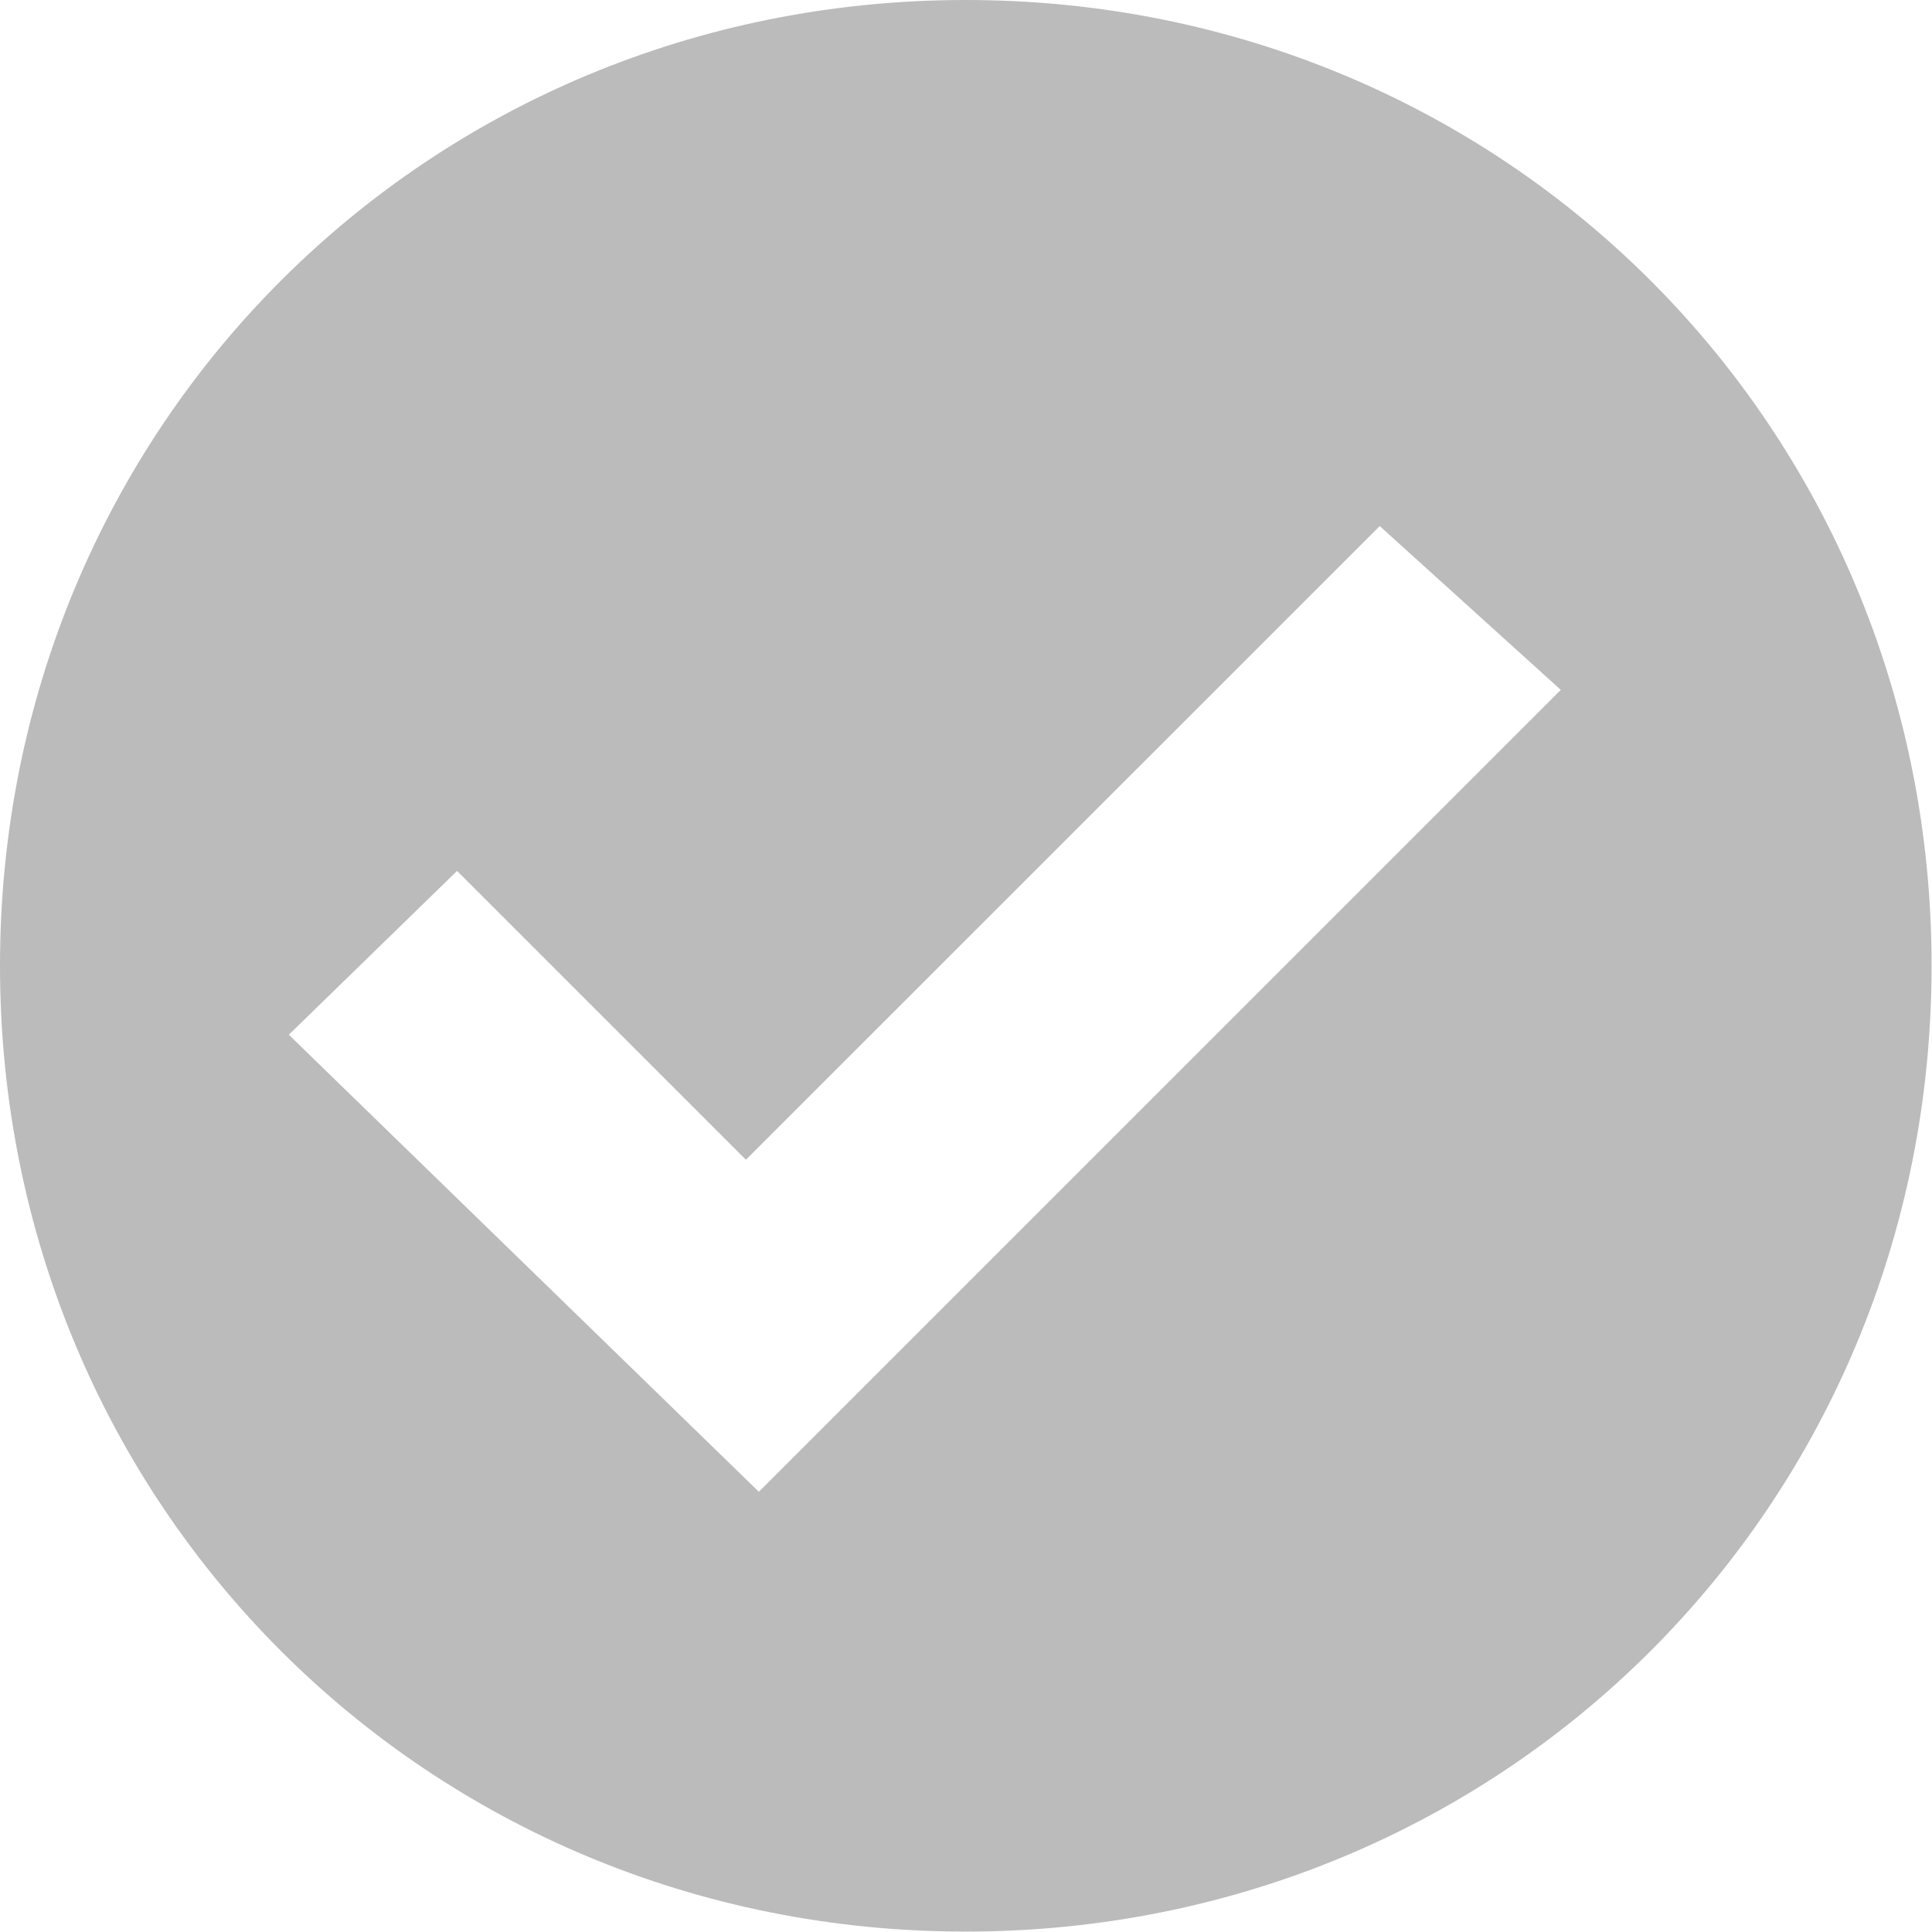
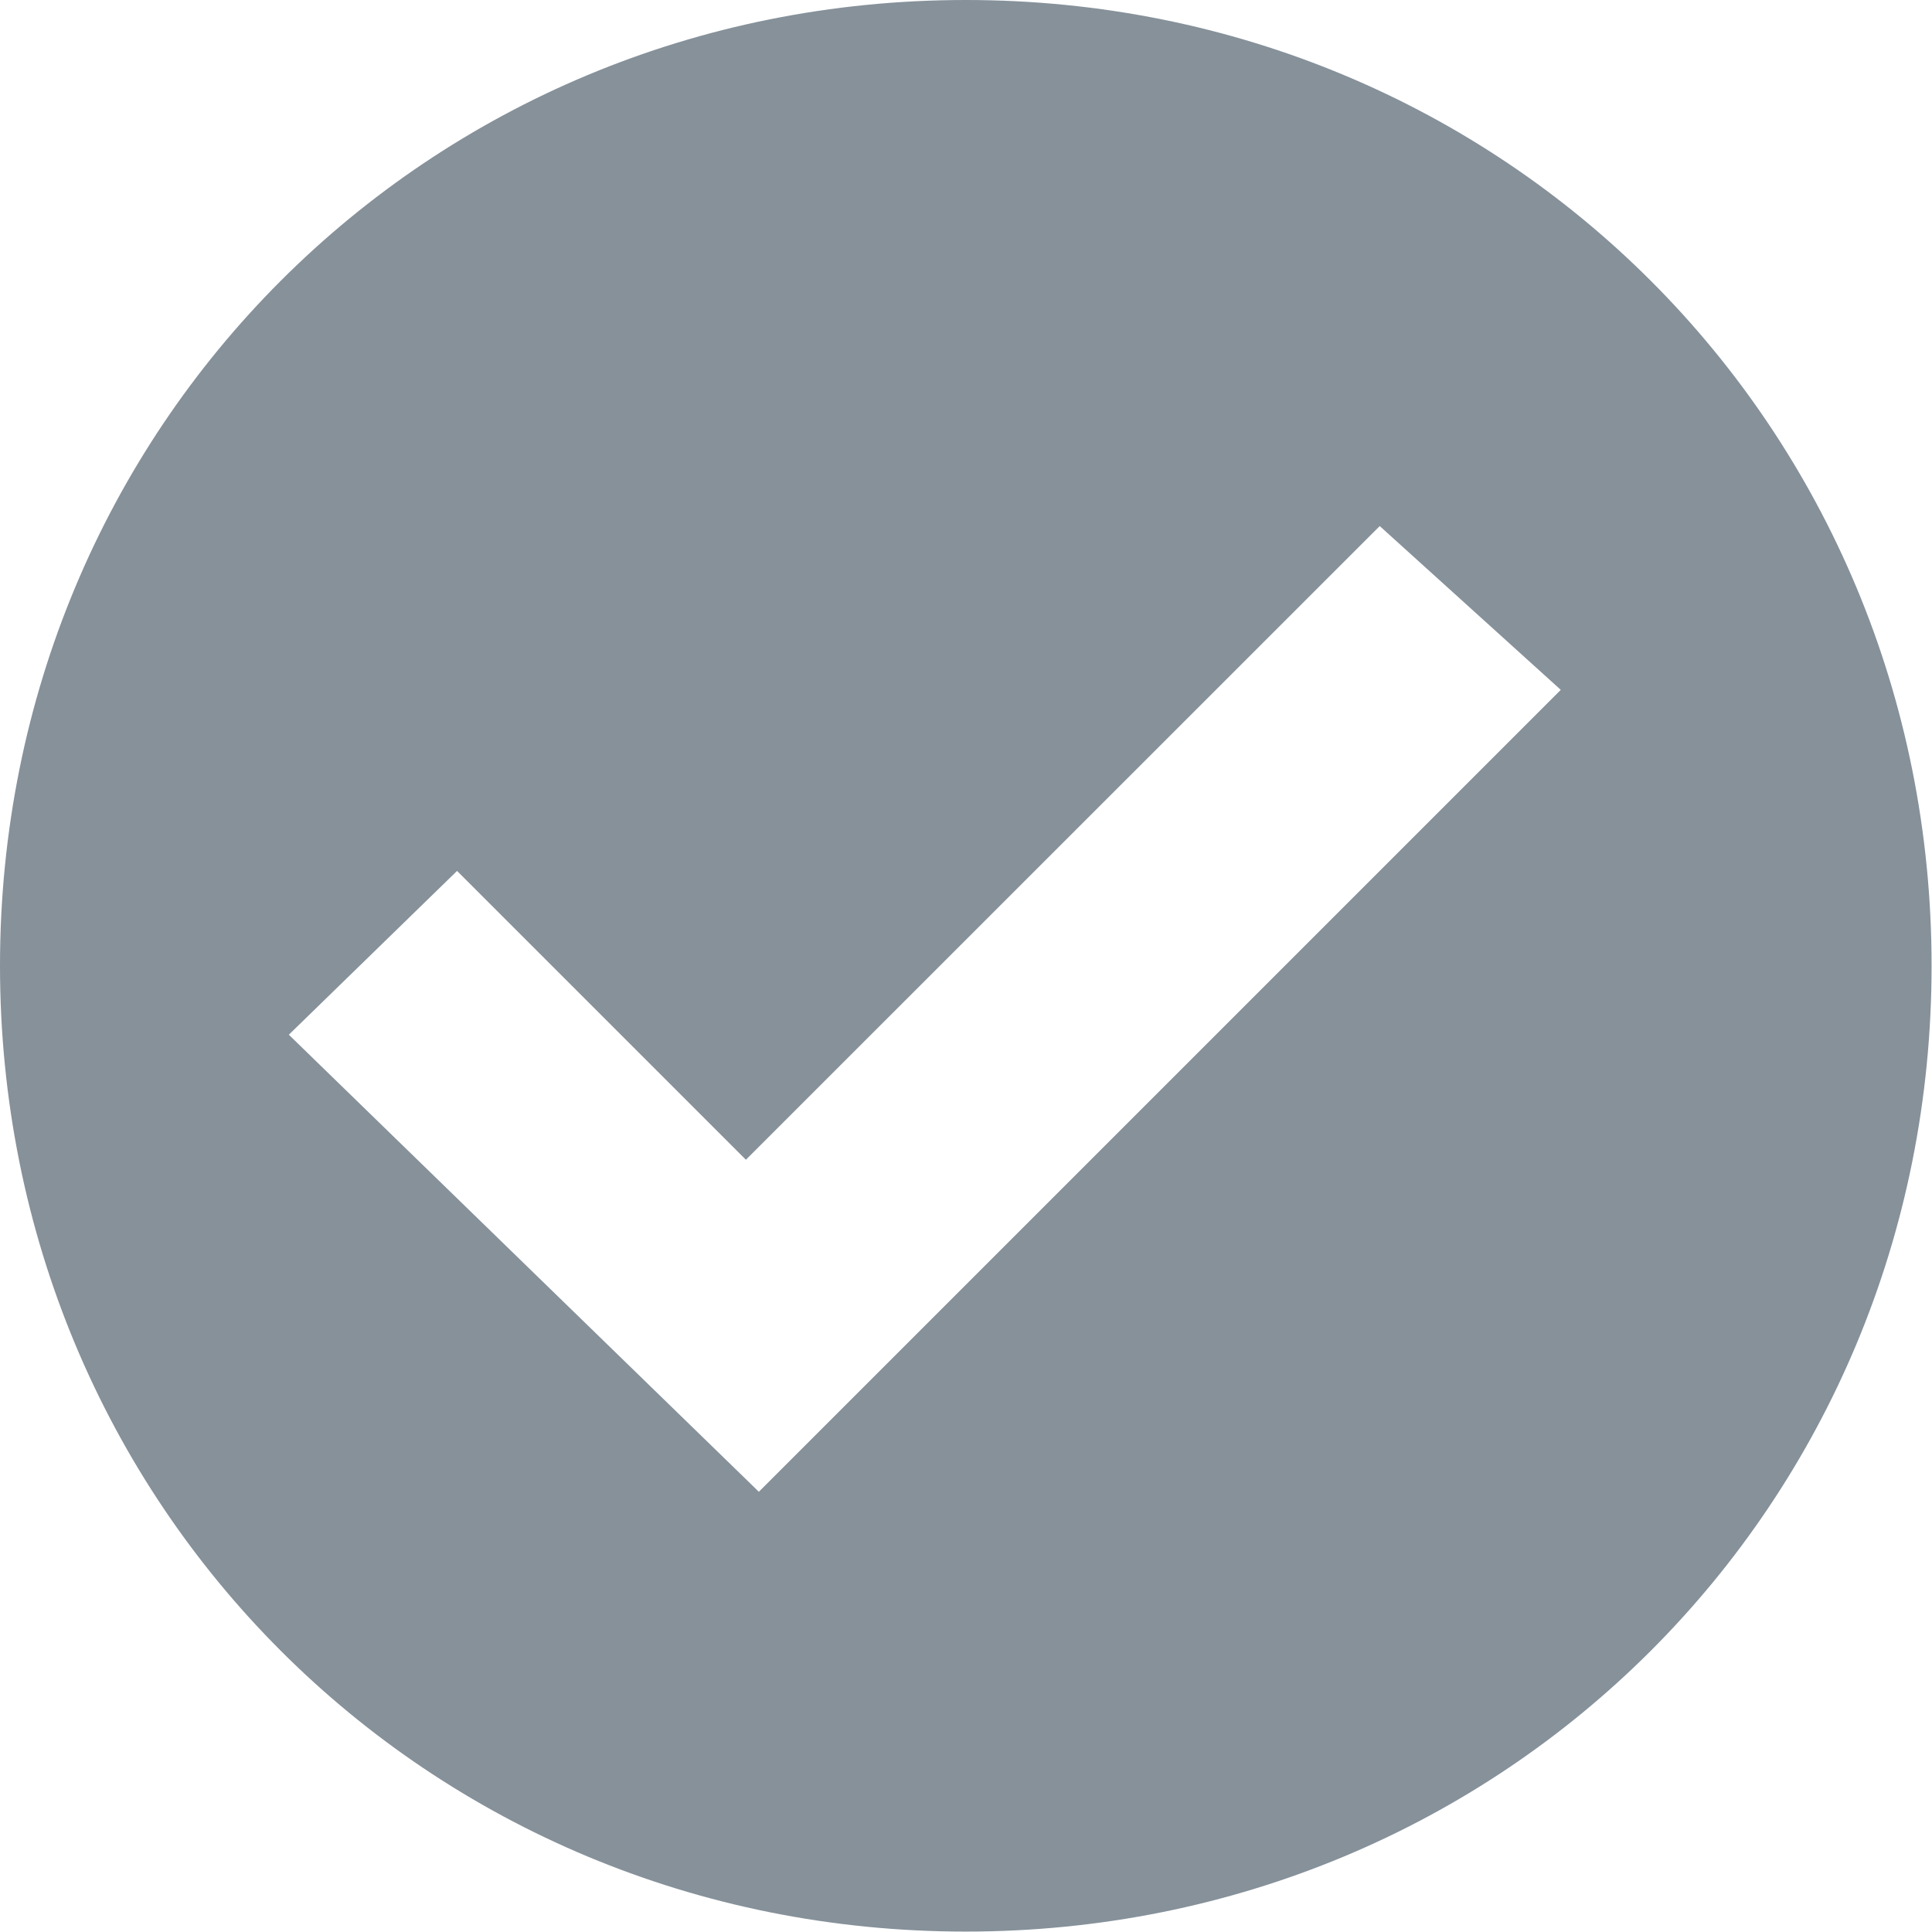
<svg xmlns="http://www.w3.org/2000/svg" width="14" height="14" viewBox="0 0 14 14" fill="none">
-   <path fill-rule="evenodd" clip-rule="evenodd" d="M6.998 0C3.093 0 0 3.093 0 6.998C0 10.904 3.093 13.997 6.998 13.997C10.904 13.997 13.997 10.904 13.997 6.998C13.997 3.093 10.904 0 6.998 0ZM11.31 4.999L5.499 10.81L2.093 7.498L3.312 6.311L5.405 8.404L9.998 3.812L11.31 4.999Z" fill="#BBBBBB" />
+   <path fill-rule="evenodd" clip-rule="evenodd" d="M6.998 0C3.093 0 0 3.093 0 6.998C0 10.904 3.093 13.997 6.998 13.997C10.904 13.997 13.997 10.904 13.997 6.998C13.997 3.093 10.904 0 6.998 0ZM11.31 4.999L5.499 10.81L2.093 7.498L3.312 6.311L5.405 8.404L9.998 3.812L11.31 4.999Z" fill="#86919a" />
</svg>
